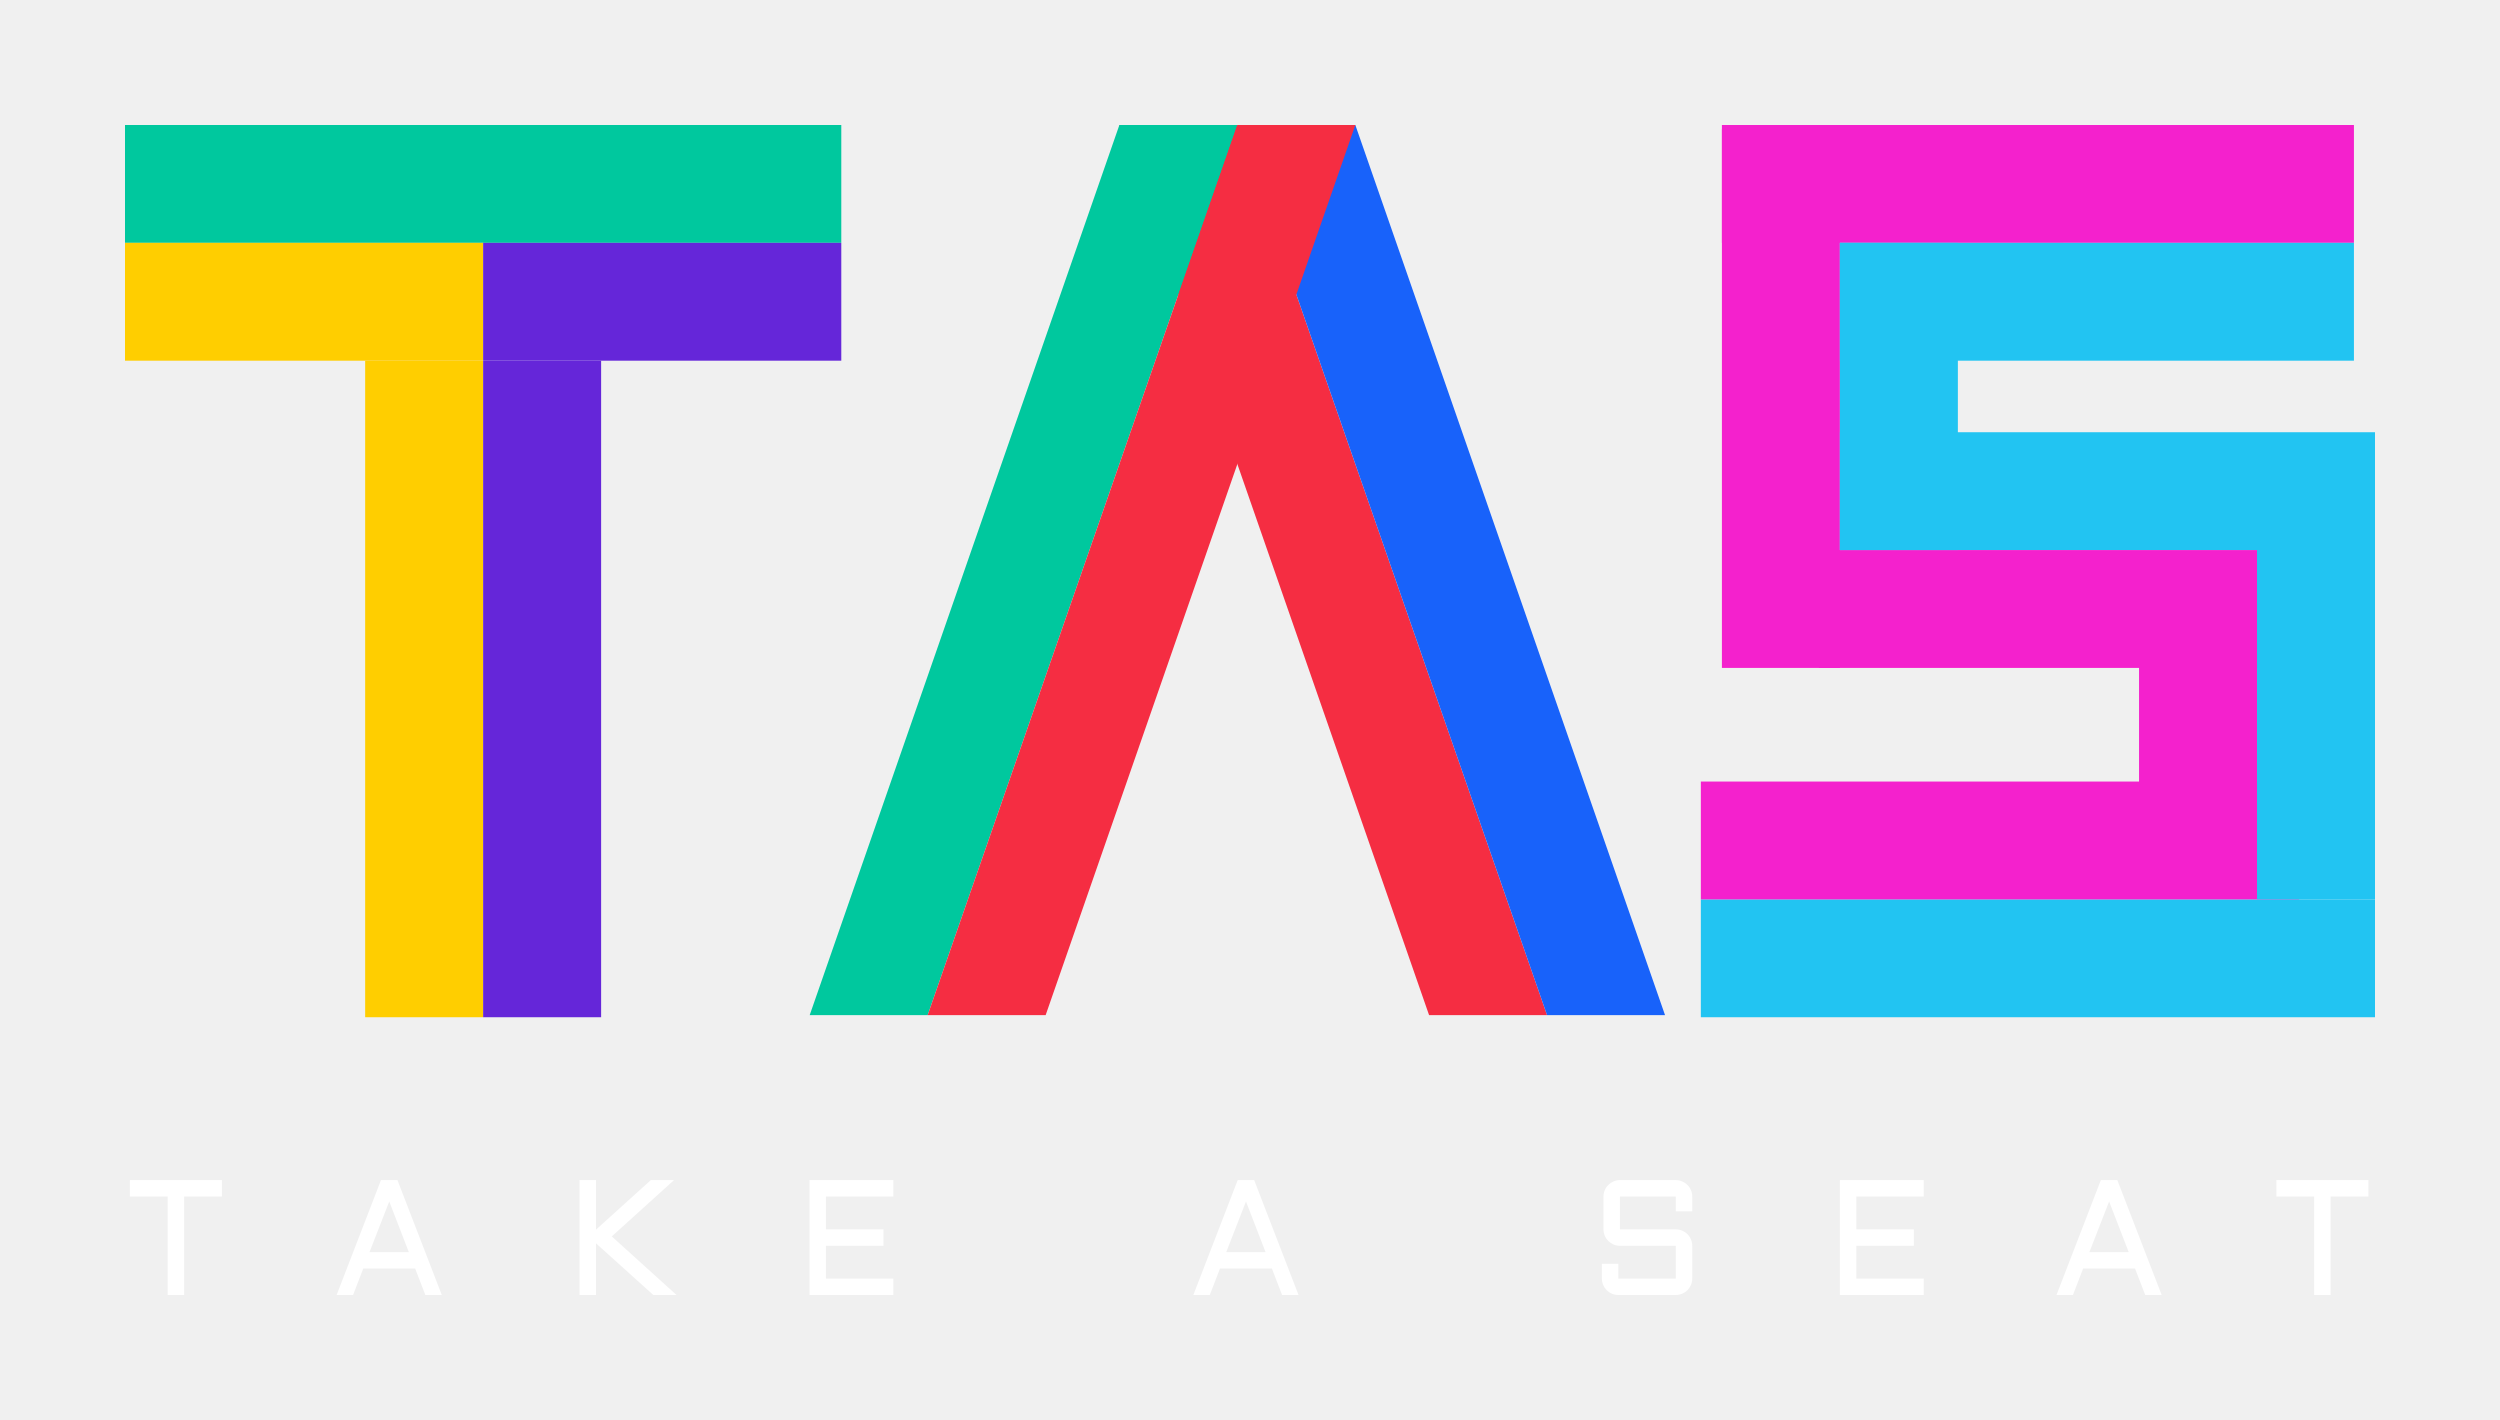
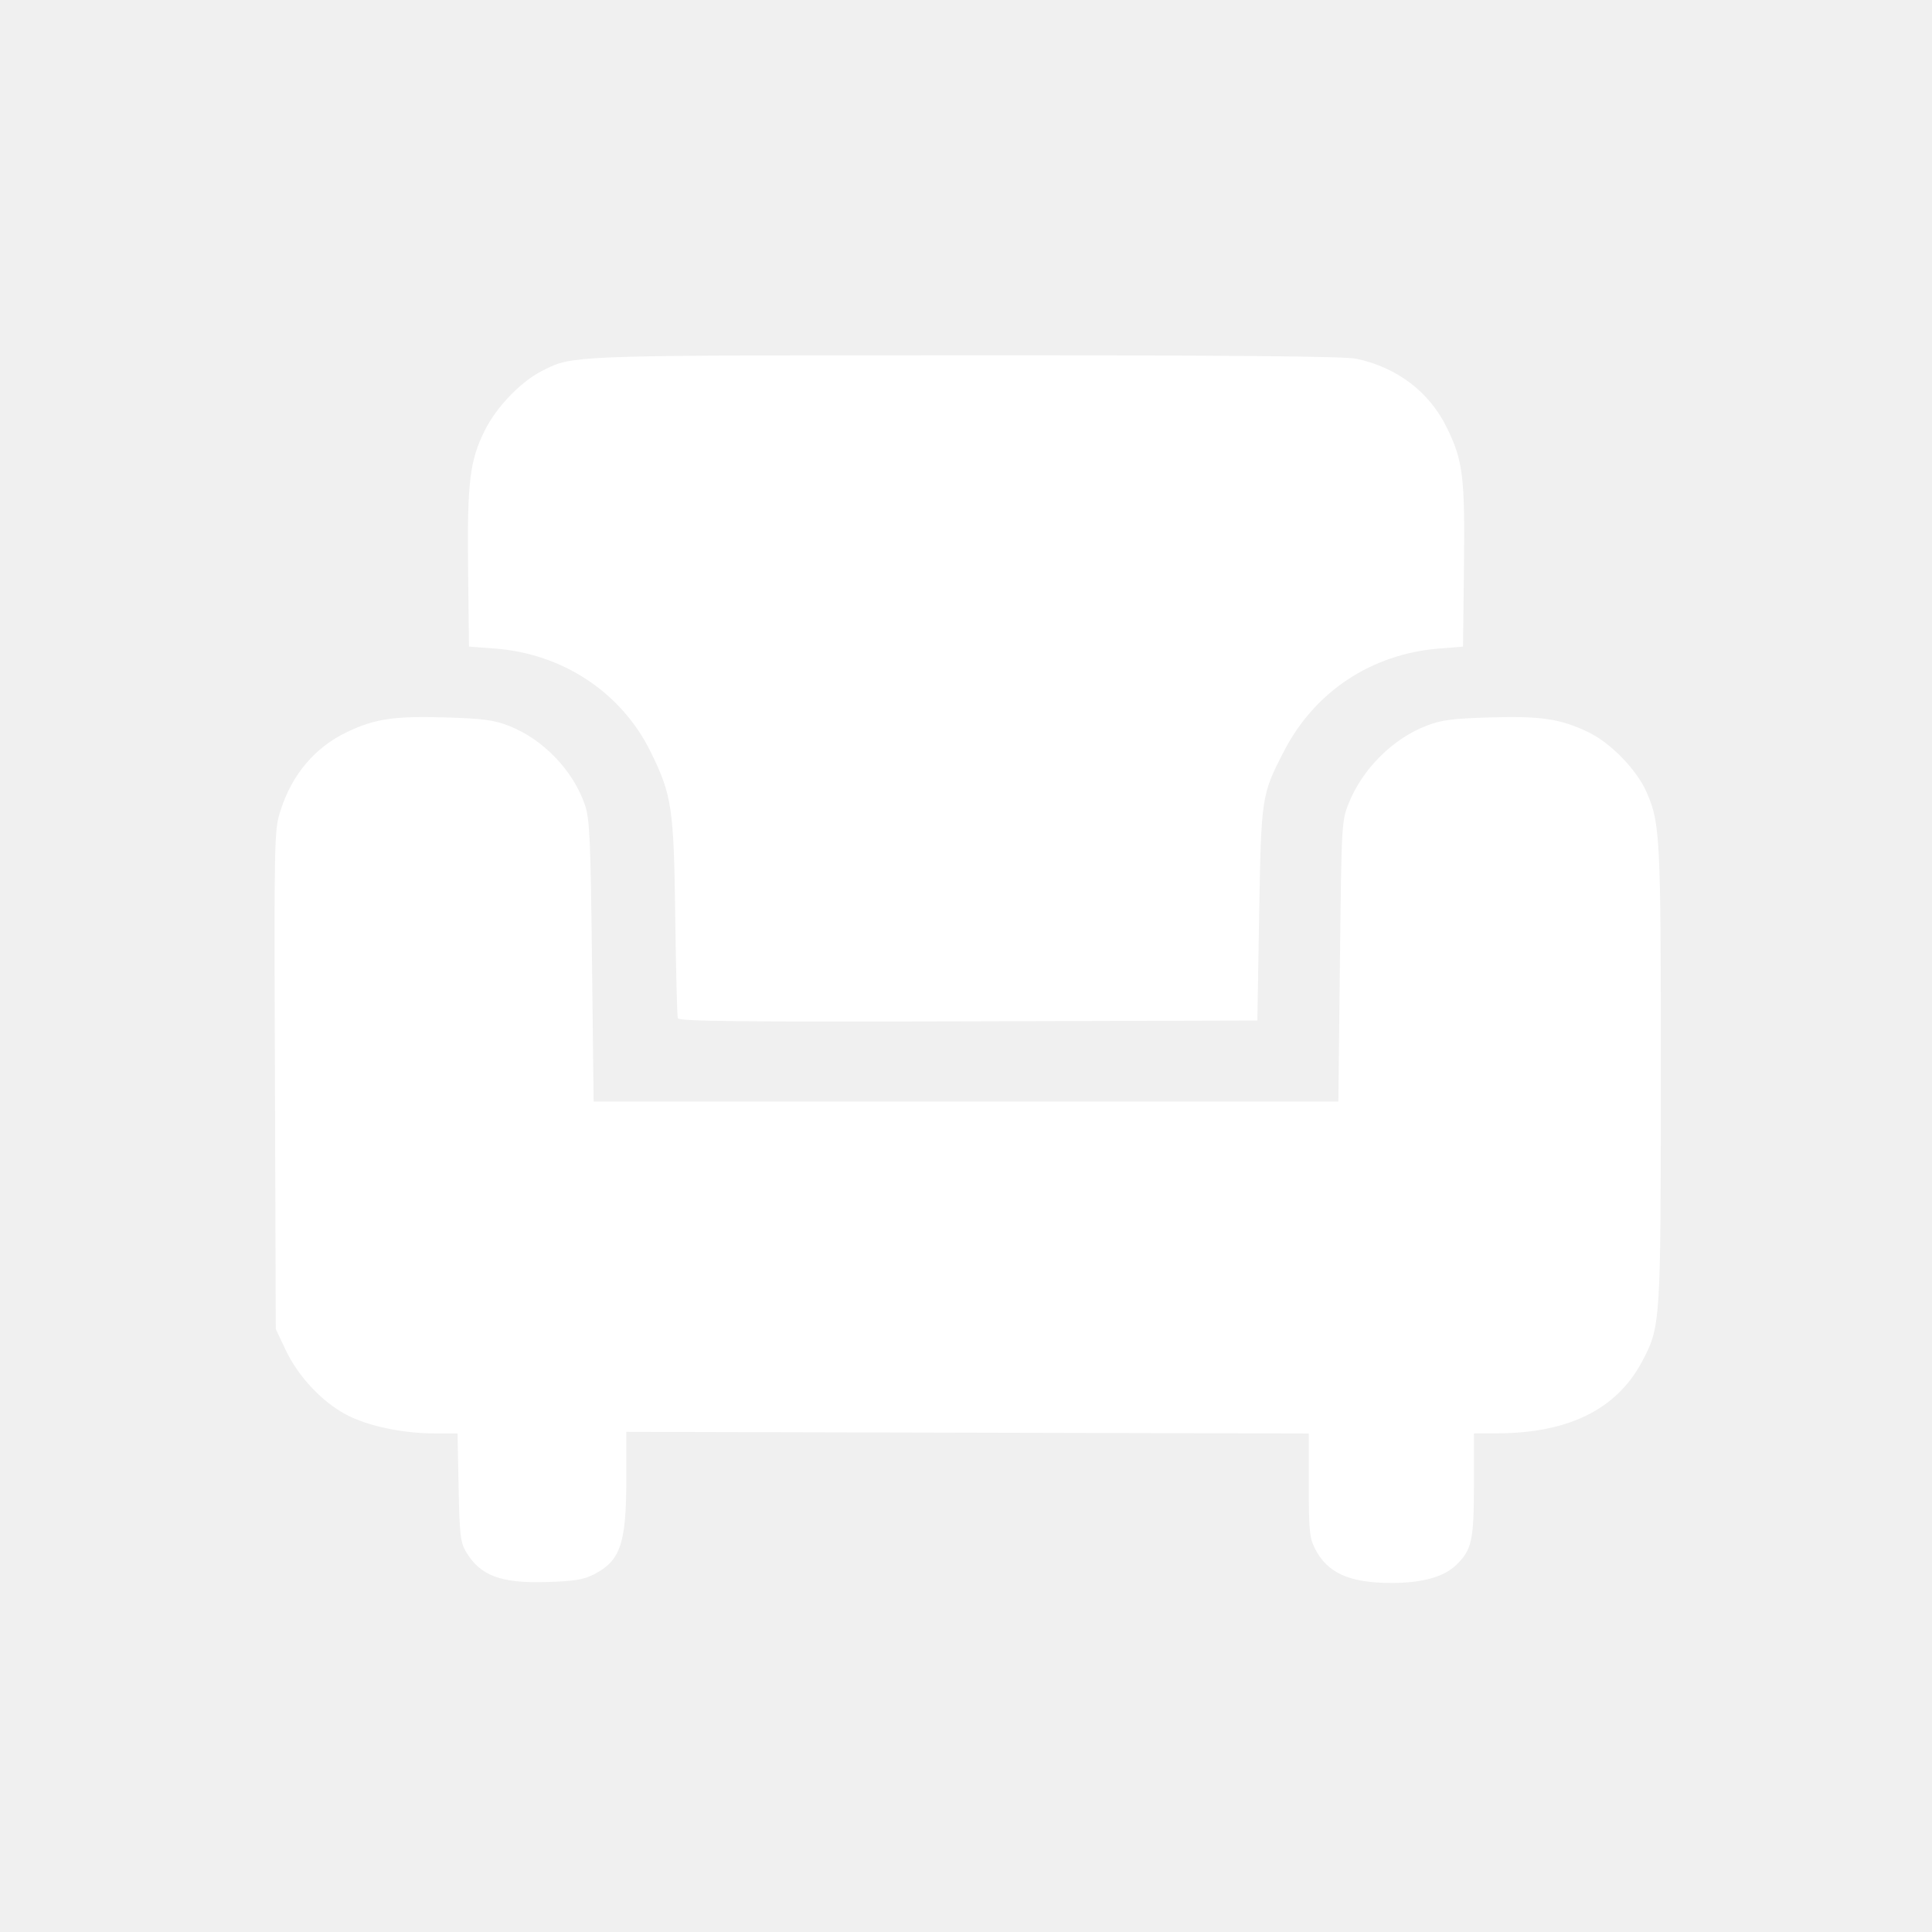
- <svg xmlns="http://www.w3.org/2000/svg" width="500" height="284" viewBox="0 0 500 284" fill="none">
-   <path d="M344.382 133.583V25.842H367.978V133.583H344.382Z" fill="#F421CD" />
-   <path d="M405.899 25H412.64V48.568H405.899V25Z" fill="#D9D9D9" />
-   <path d="M344.382 25H470.787V48.568H344.382V25Z" fill="#F421CD" />
-   <path d="M427.809 168.094V118.432H451.404V168.094H427.809Z" fill="#F421CD" />
-   <path d="M340.169 179.878H475V203.446H340.169V179.878Z" fill="#22C4F2" />
-   <path d="M367.978 48.568H470.787V72.137H367.978V48.568Z" fill="#22C4F2" />
-   <path d="M367.978 86.446H475V110.014H367.978V86.446Z" fill="#22C4F2" />
-   <path d="M363.764 110.014H475V133.583H363.764V110.014Z" fill="#F421CD" />
-   <path d="M340.169 156.309H459.831V179.878H340.169V156.309Z" fill="#F421CD" />
-   <path d="M367.978 110.014V48.568H391.573V110.014H367.978Z" fill="#22C4F2" />
-   <path d="M451.404 179.878V100.755H475V179.878H451.404Z" fill="#22C4F2" />
-   <path d="M309.41 203.025L247.472 25H223.876L285.815 203.025H309.41Z" fill="#F52D42" />
-   <path d="M161.938 203.025L223.876 25H247.472L185.534 203.025H161.938Z" fill="#00C89E" />
-   <path d="M333.006 203.025L271.067 25H247.472L309.41 203.025H333.006Z" fill="#1862FA" />
-   <path d="M185.534 203.025L247.472 25H271.067L209.129 203.025H185.534Z" fill="#F52D42" />
-   <path d="M25 25H168.258V48.568H25V25Z" fill="#00C89E" />
-   <path d="M25 48.568H96.629V72.137H25V48.568Z" fill="#FFCE00" />
-   <path d="M96.629 48.568H168.258V72.137H96.629V48.568Z" fill="#6526D9" />
-   <path d="M73.034 72.137H96.629V203.446H73.034V72.137Z" fill="#FFCE00" />
-   <path d="M96.629 72.137H120.225V203.446H96.629V72.137Z" fill="#6526D9" />
-   <path d="M25.979 236.014H44.385V239.3H36.827V259H33.537V239.3H25.979V236.014Z" fill="white" />
-   <path d="M79.487 236.014L88.361 259H85.071L83.033 253.71H72.651L70.613 259H67.323L76.197 236.014H79.487ZM73.902 250.424H81.766L77.85 240.294L73.902 250.424Z" fill="white" />
-   <path d="M119.194 236.014V245.936L130.17 236.014H134.808L122.355 247.283L135.306 259H130.668L119.194 248.661V259H115.904V236.014H119.194Z" fill="white" />
-   <path d="M161.902 236.014H178.672V239.3H165.192V245.872H176.698V249.158H165.192V255.714H178.672V259H161.902V236.014Z" fill="white" />
-   <path d="M250.832 236.014L259.707 259H256.417L254.379 253.71H243.996L241.958 259H238.668L247.543 236.014H250.832ZM245.248 250.424H253.111L249.196 240.294L245.248 250.424Z" fill="white" />
-   <path d="M323.988 249.158C323.539 249.158 323.111 249.073 322.704 248.902C322.309 248.72 321.961 248.485 321.661 248.196C321.362 247.897 321.126 247.55 320.955 247.155C320.784 246.749 320.698 246.321 320.698 245.872V239.3C320.698 238.852 320.784 238.429 320.955 238.034C321.126 237.628 321.362 237.281 321.661 236.992C321.961 236.693 322.309 236.458 322.704 236.287C323.111 236.105 323.539 236.014 323.988 236.014H335.157C335.607 236.014 336.029 236.105 336.425 236.287C336.831 236.458 337.185 236.693 337.484 236.992C337.784 237.281 338.019 237.628 338.19 238.034C338.361 238.429 338.447 238.852 338.447 239.3V242.266H335.157V239.3H323.988V245.872H335.157C335.607 245.872 336.029 245.958 336.425 246.129C336.831 246.3 337.185 246.535 337.484 246.834C337.784 247.133 338.019 247.486 338.19 247.892C338.361 248.287 338.447 248.709 338.447 249.158V255.714C338.447 256.163 338.361 256.59 338.19 256.996C338.019 257.392 337.784 257.739 337.484 258.038C337.185 258.337 336.831 258.573 336.425 258.744C336.029 258.915 335.607 259 335.157 259H323.667C323.218 259 322.79 258.915 322.383 258.744C321.988 258.573 321.64 258.337 321.34 258.038C321.041 257.739 320.805 257.392 320.634 256.996C320.463 256.59 320.378 256.163 320.378 255.714V252.765H323.667V255.714H335.157V249.158H323.988Z" fill="white" />
-   <path d="M367.98 236.014H384.75V239.3H371.27V245.872H382.776V249.158H371.27V255.714H384.75V259H367.98V236.014Z" fill="white" />
-   <path d="M423.462 236.014L432.336 259H429.046L427.008 253.71H416.626L414.588 259H411.298L420.172 236.014H423.462ZM417.877 250.424H425.741L421.825 240.294L417.877 250.424Z" fill="white" />
-   <path d="M455.274 236.014H473.68V239.3H466.122V259H462.832V239.3H455.274V236.014Z" fill="white" />
+ <svg xmlns="http://www.w3.org/2000/svg" width="620" height="620" viewBox="202 202 620 620" fill="none" role="img" aria-label="TAS">
+   <path d="M 392.67 707.20 C389.32,708.93 386.34,709.42 377.50,709.69 C362.66,710.15 356.08,707.67 351.50,699.90 C349.75,696.93 349.46,694.33 349.17,679.25 L 348.83 662.00 L 341.51 662.00 C331.13,662.00 319.92,659.61 313.00,655.92 C305.25,651.79 297.66,643.66 293.68,635.24 L 290.50 628.50 L 290.23 548.55 C289.96,469.82 289.99,468.51 292.04,462.05 C295.74,450.47 303.12,441.79 313.43,436.89 C322.35,432.65 328.52,431.74 344.91,432.23 C357.02,432.59 360.49,433.05 365.34,434.94 C376.28,439.20 385.99,449.32 389.72,460.34 C391.25,464.84 391.53,471.23 391.98,510.50 L 392.50 555.50 L 631.50 555.50 L 632.00 510.50 C632.50,466.28 632.55,465.40 634.84,459.72 C639.25,448.76 648.90,439.13 659.66,434.94 C664.51,433.05 667.98,432.59 680.09,432.23 C696.49,431.74 702.66,432.65 711.57,436.89 C718.84,440.35 727.20,448.94 730.42,456.25 C734.77,466.14 735.00,470.76 734.98,547.08 C734.96,626.78 734.90,627.78 728.92,639.01 C720.80,654.22 705.44,661.86 682.75,661.97 L 675.00 662.00 L 675.00 678.38 C675.00,696.38 674.32,699.45 669.22,704.31 C665.24,708.09 658.33,710.00 648.59,709.99 C635.06,709.99 627.99,706.82 623.99,698.98 C622.24,695.55 622.00,693.08 622.00,678.55 L 622.00 662.02 L 512.50 661.76 L 403.00 661.50 L 402.99 676.50 C402.99,697.31 401.13,702.82 392.67,707.20 ZM 606.08 495.50 L 605.50 529.50 L 512.72 529.76 C439.00,529.96 419.86,529.75 419.52,528.76 C419.29,528.06 418.92,513.33 418.69,496.00 C418.24,461.26 417.62,457.15 410.83,443.33 C401.45,424.22 382.60,411.74 360.66,410.11 L 352.50 409.50 L 352.22 385.00 C351.89,356.79 352.73,349.81 357.60,340.08 C361.34,332.60 369.07,324.54 375.79,321.11 C376.83,320.58 377.73,320.11 378.66,319.68 C386.64,316.03 396.30,316.03 505.79,316.02 L 512.20 316.01 C596.42,316.00 633.47,316.33 637.20,317.11 C650.31,319.87 660.68,327.75 666.29,339.20 C671.51,349.87 672.14,355.00 671.80,384.00 L 671.50 409.50 L 663.73 410.13 C642.12,411.89 623.97,423.90 614.08,443.00 C606.82,457.01 606.72,457.69 606.08,495.50 Z" fill="#ffffff" />
</svg>
